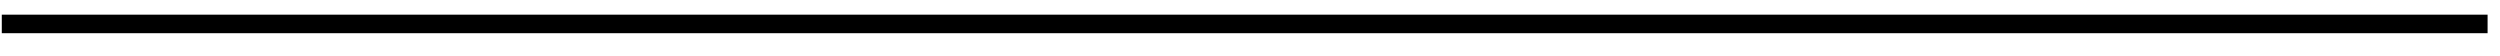
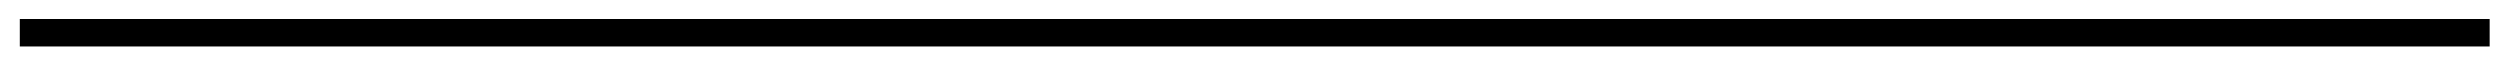
- <svg xmlns="http://www.w3.org/2000/svg" version="1.1" width="270px" height="6px" viewBox="468 436  270 6">
-   <g transform="matrix(-0.9870896 0.1601693 -0.1601693 -0.9870896 1268.529 775.7503 )">
-     <path d="M 471 418  L 736 461  " stroke-width="2" stroke="#000000" fill="none" />
+ <svg xmlns="http://www.w3.org/2000/svg" version="1.1" width="182px" height="6px" viewBox="484 356  182 6">
+   <g transform="matrix(-0.962151 0.2725168 -0.2725168 -0.962151 1226.07 547.7151 )">
+     <path d="M 488 335  L 661 384  " stroke-width="2" stroke="#000000" fill="none" />
  </g>
</svg>
